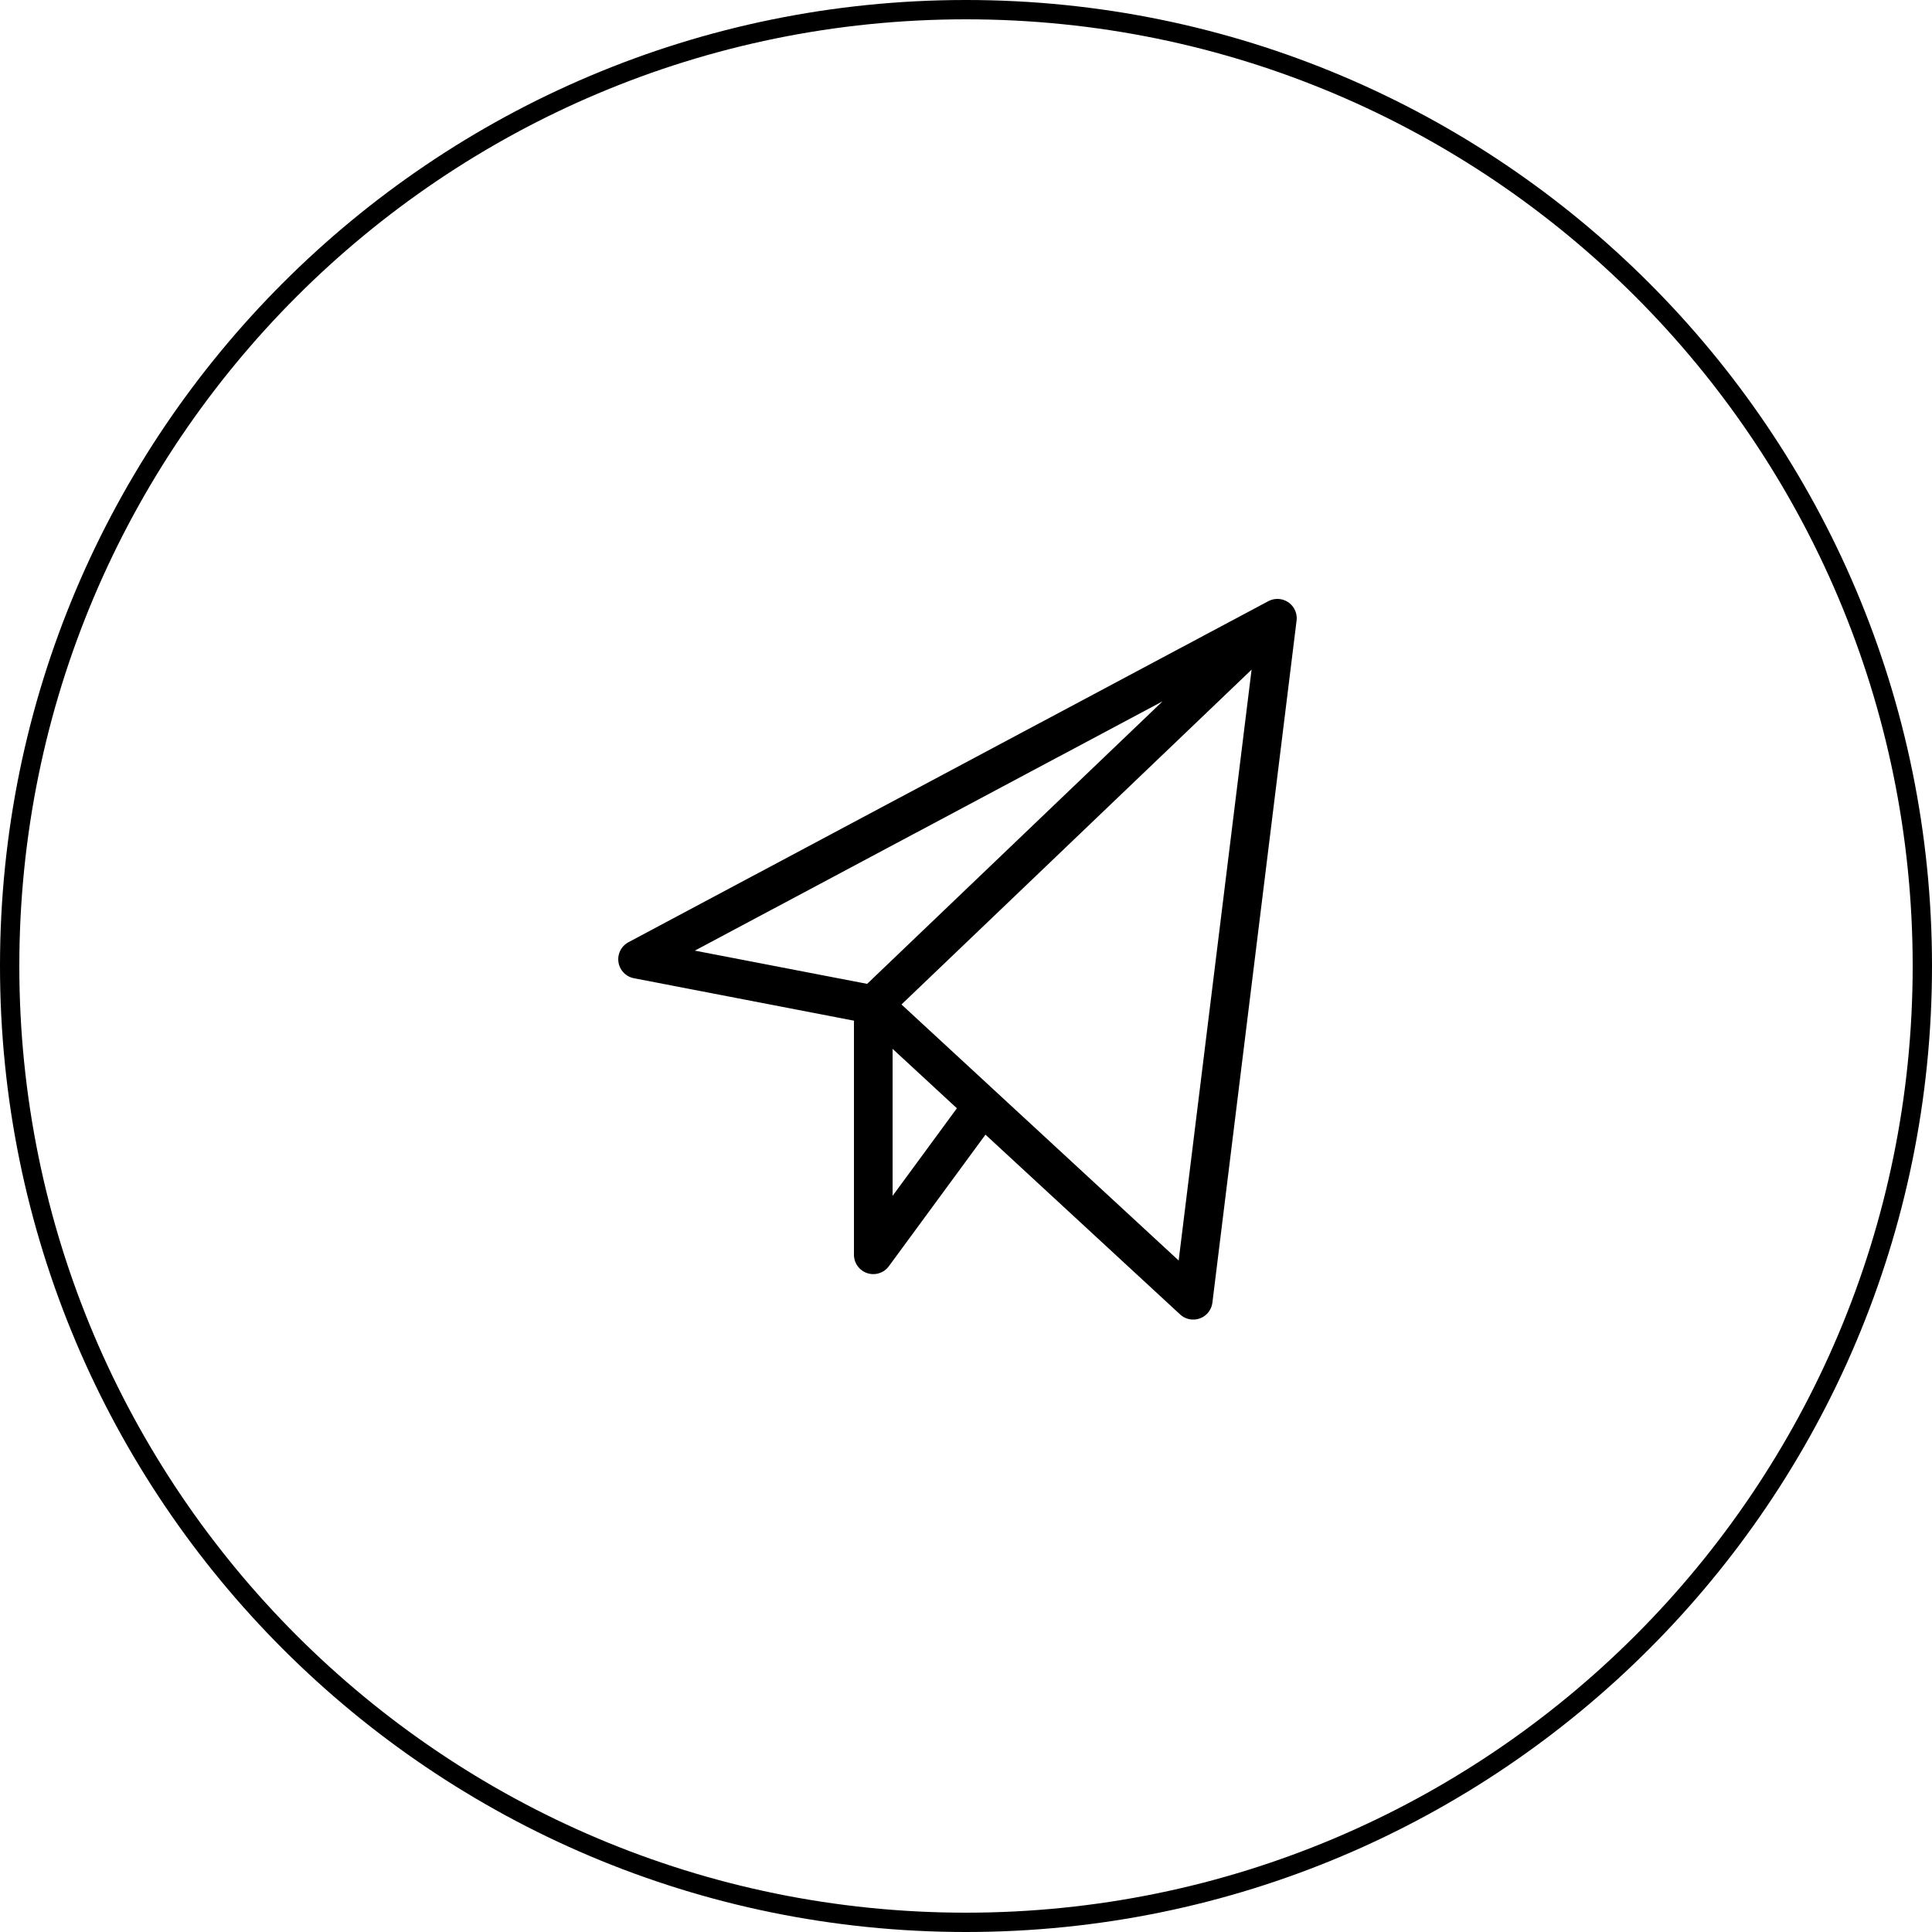
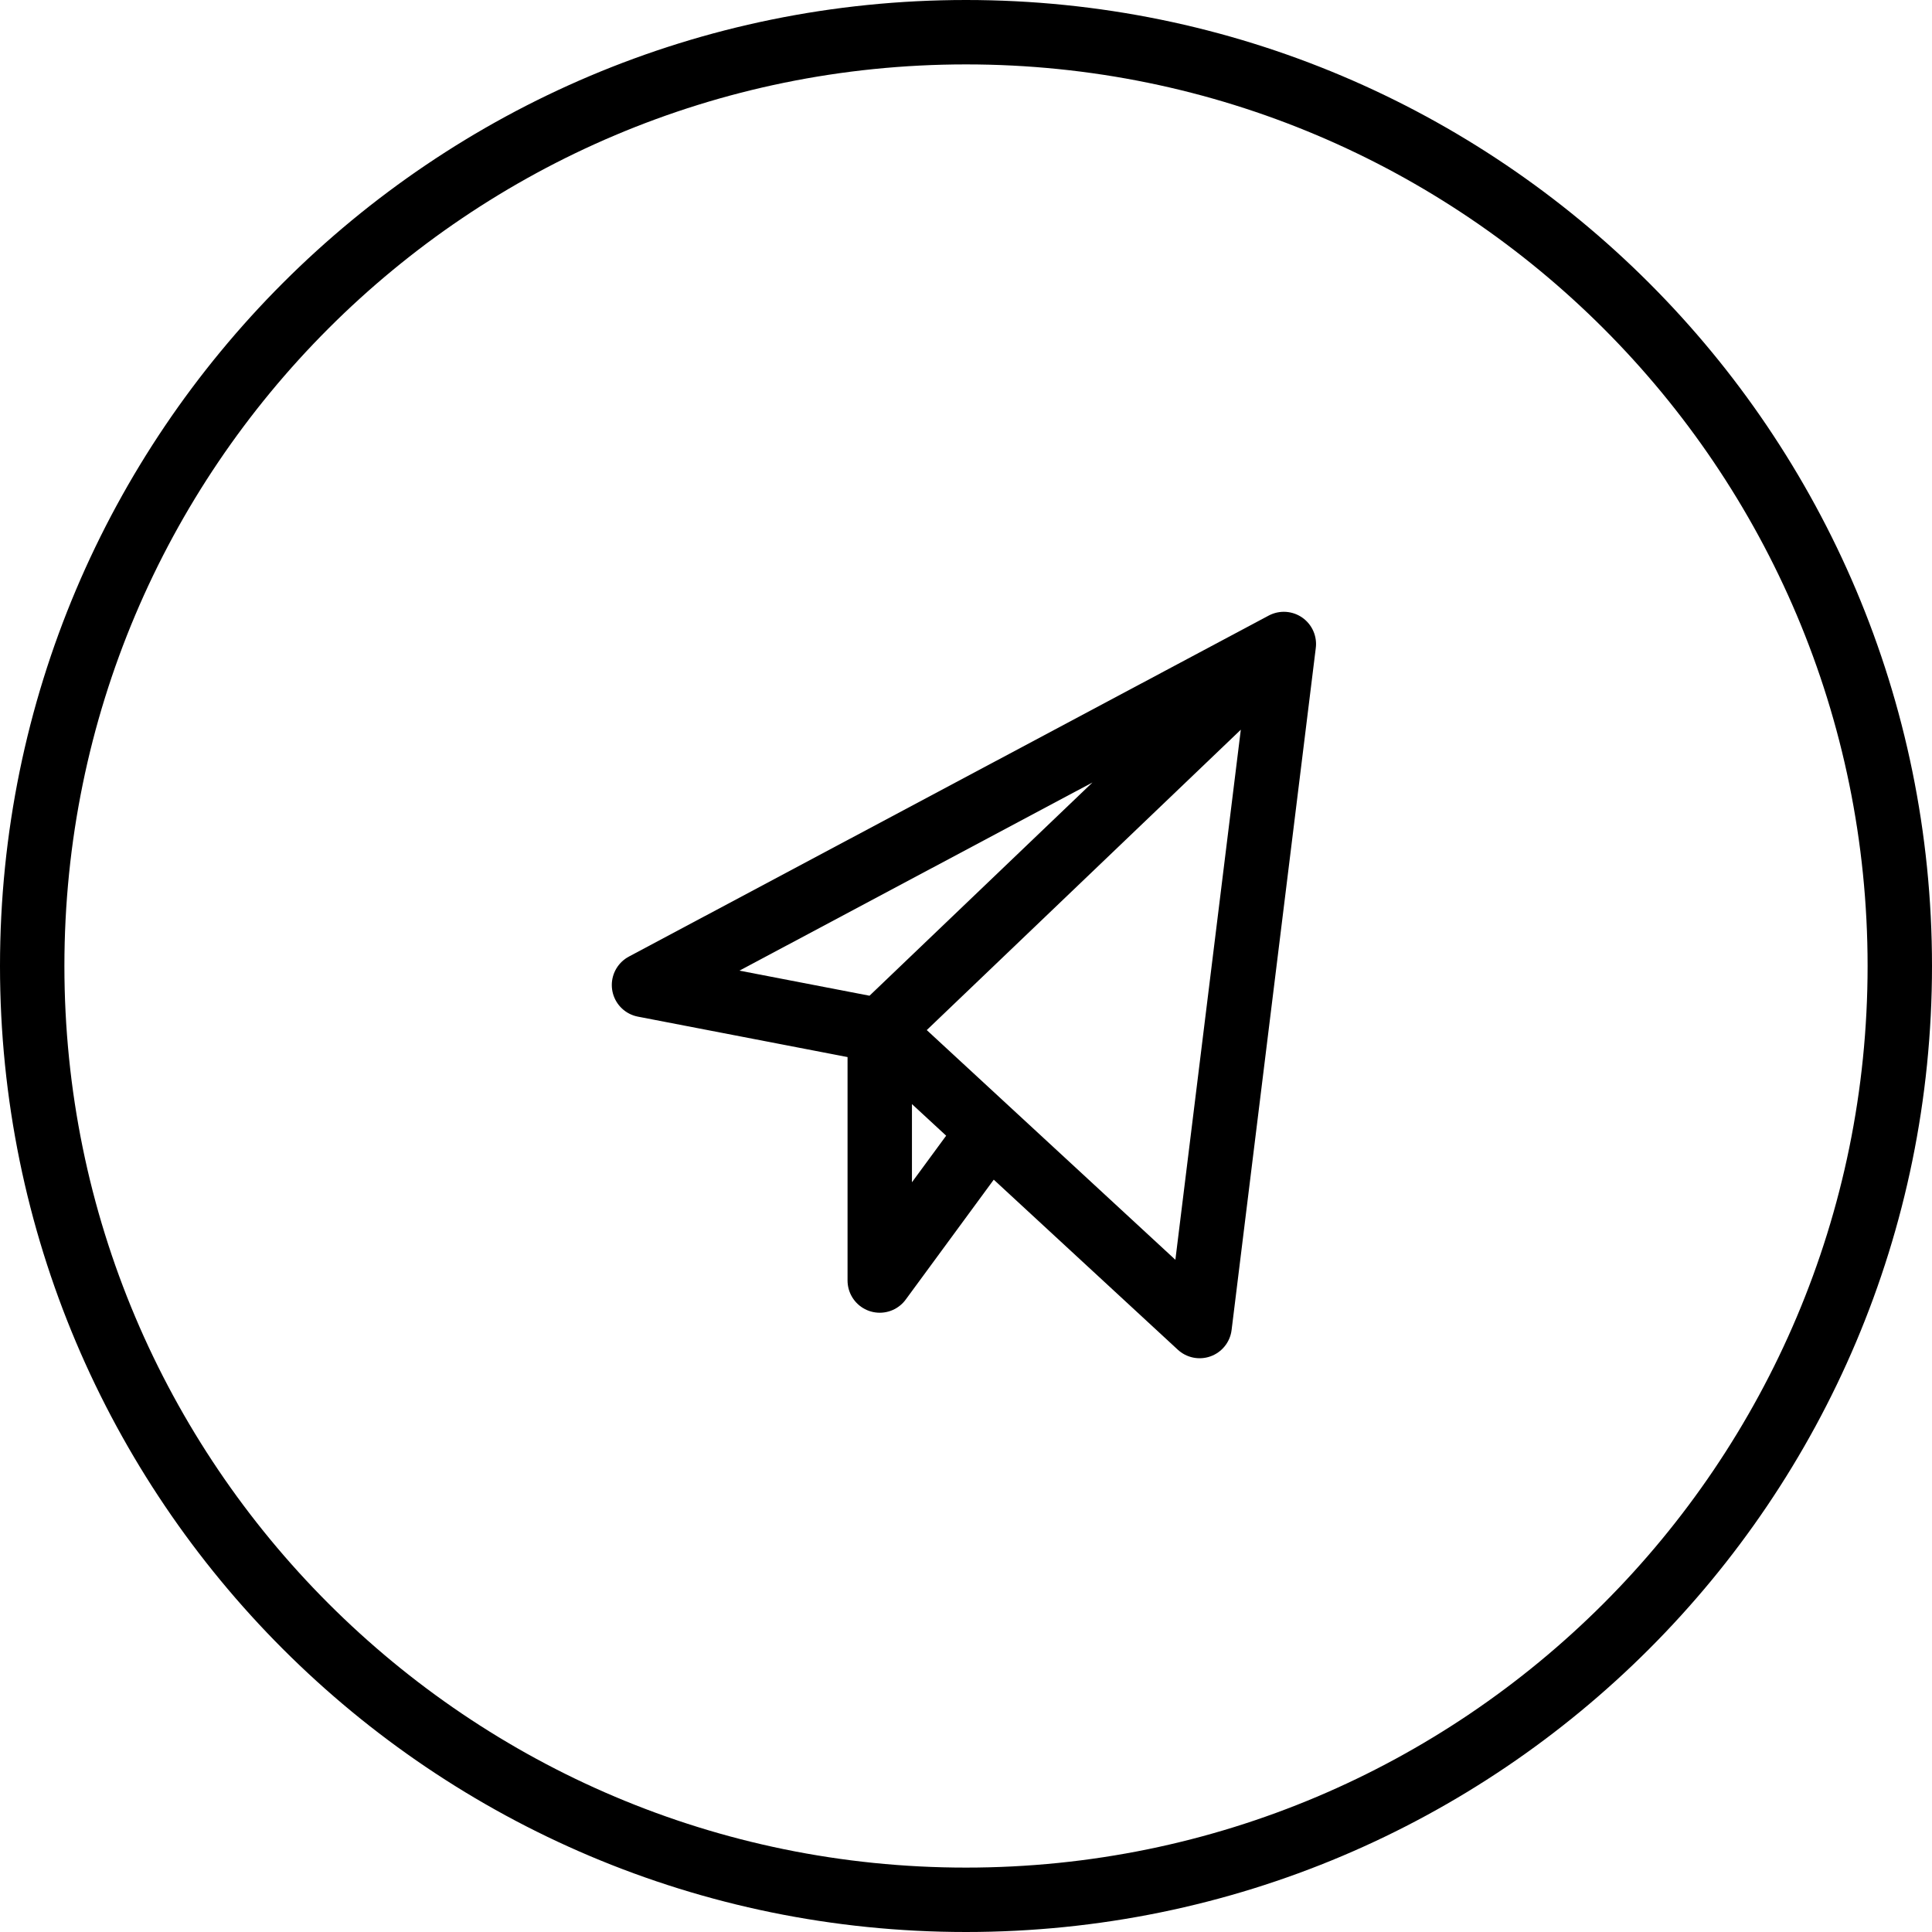
- <svg xmlns="http://www.w3.org/2000/svg" width="100" height="100" viewBox="0 0 100 100" fill="none">
-   <circle cx="50" cy="50" r="49.5" stroke="black" />
-   <path d="M66.118 32L33 49.651L45.201 52.004M66.118 32L61.761 67.301L45.201 52.004M66.118 32L45.201 52.004M45.201 52.004V64.948L50.864 57.235" stroke="black" stroke-width="2" stroke-linecap="round" stroke-linejoin="round" />
+ <svg xmlns="http://www.w3.org/2000/svg" width="45" height="45" viewBox="0 0 45 45" fill="none">
+   <circle cx="22.5" cy="22.5" r="21.75" stroke="black" stroke-width="1.5" />
+   <path d="M29.903 15L15 22.943L20.491 24.002M29.903 15L27.942 30.886L20.491 24.002M29.903 15L20.491 24.002M20.491 24.002V29.826L23.039 26.356" stroke="black" stroke-width="1.5" stroke-linecap="round" stroke-linejoin="round" />
</svg>
